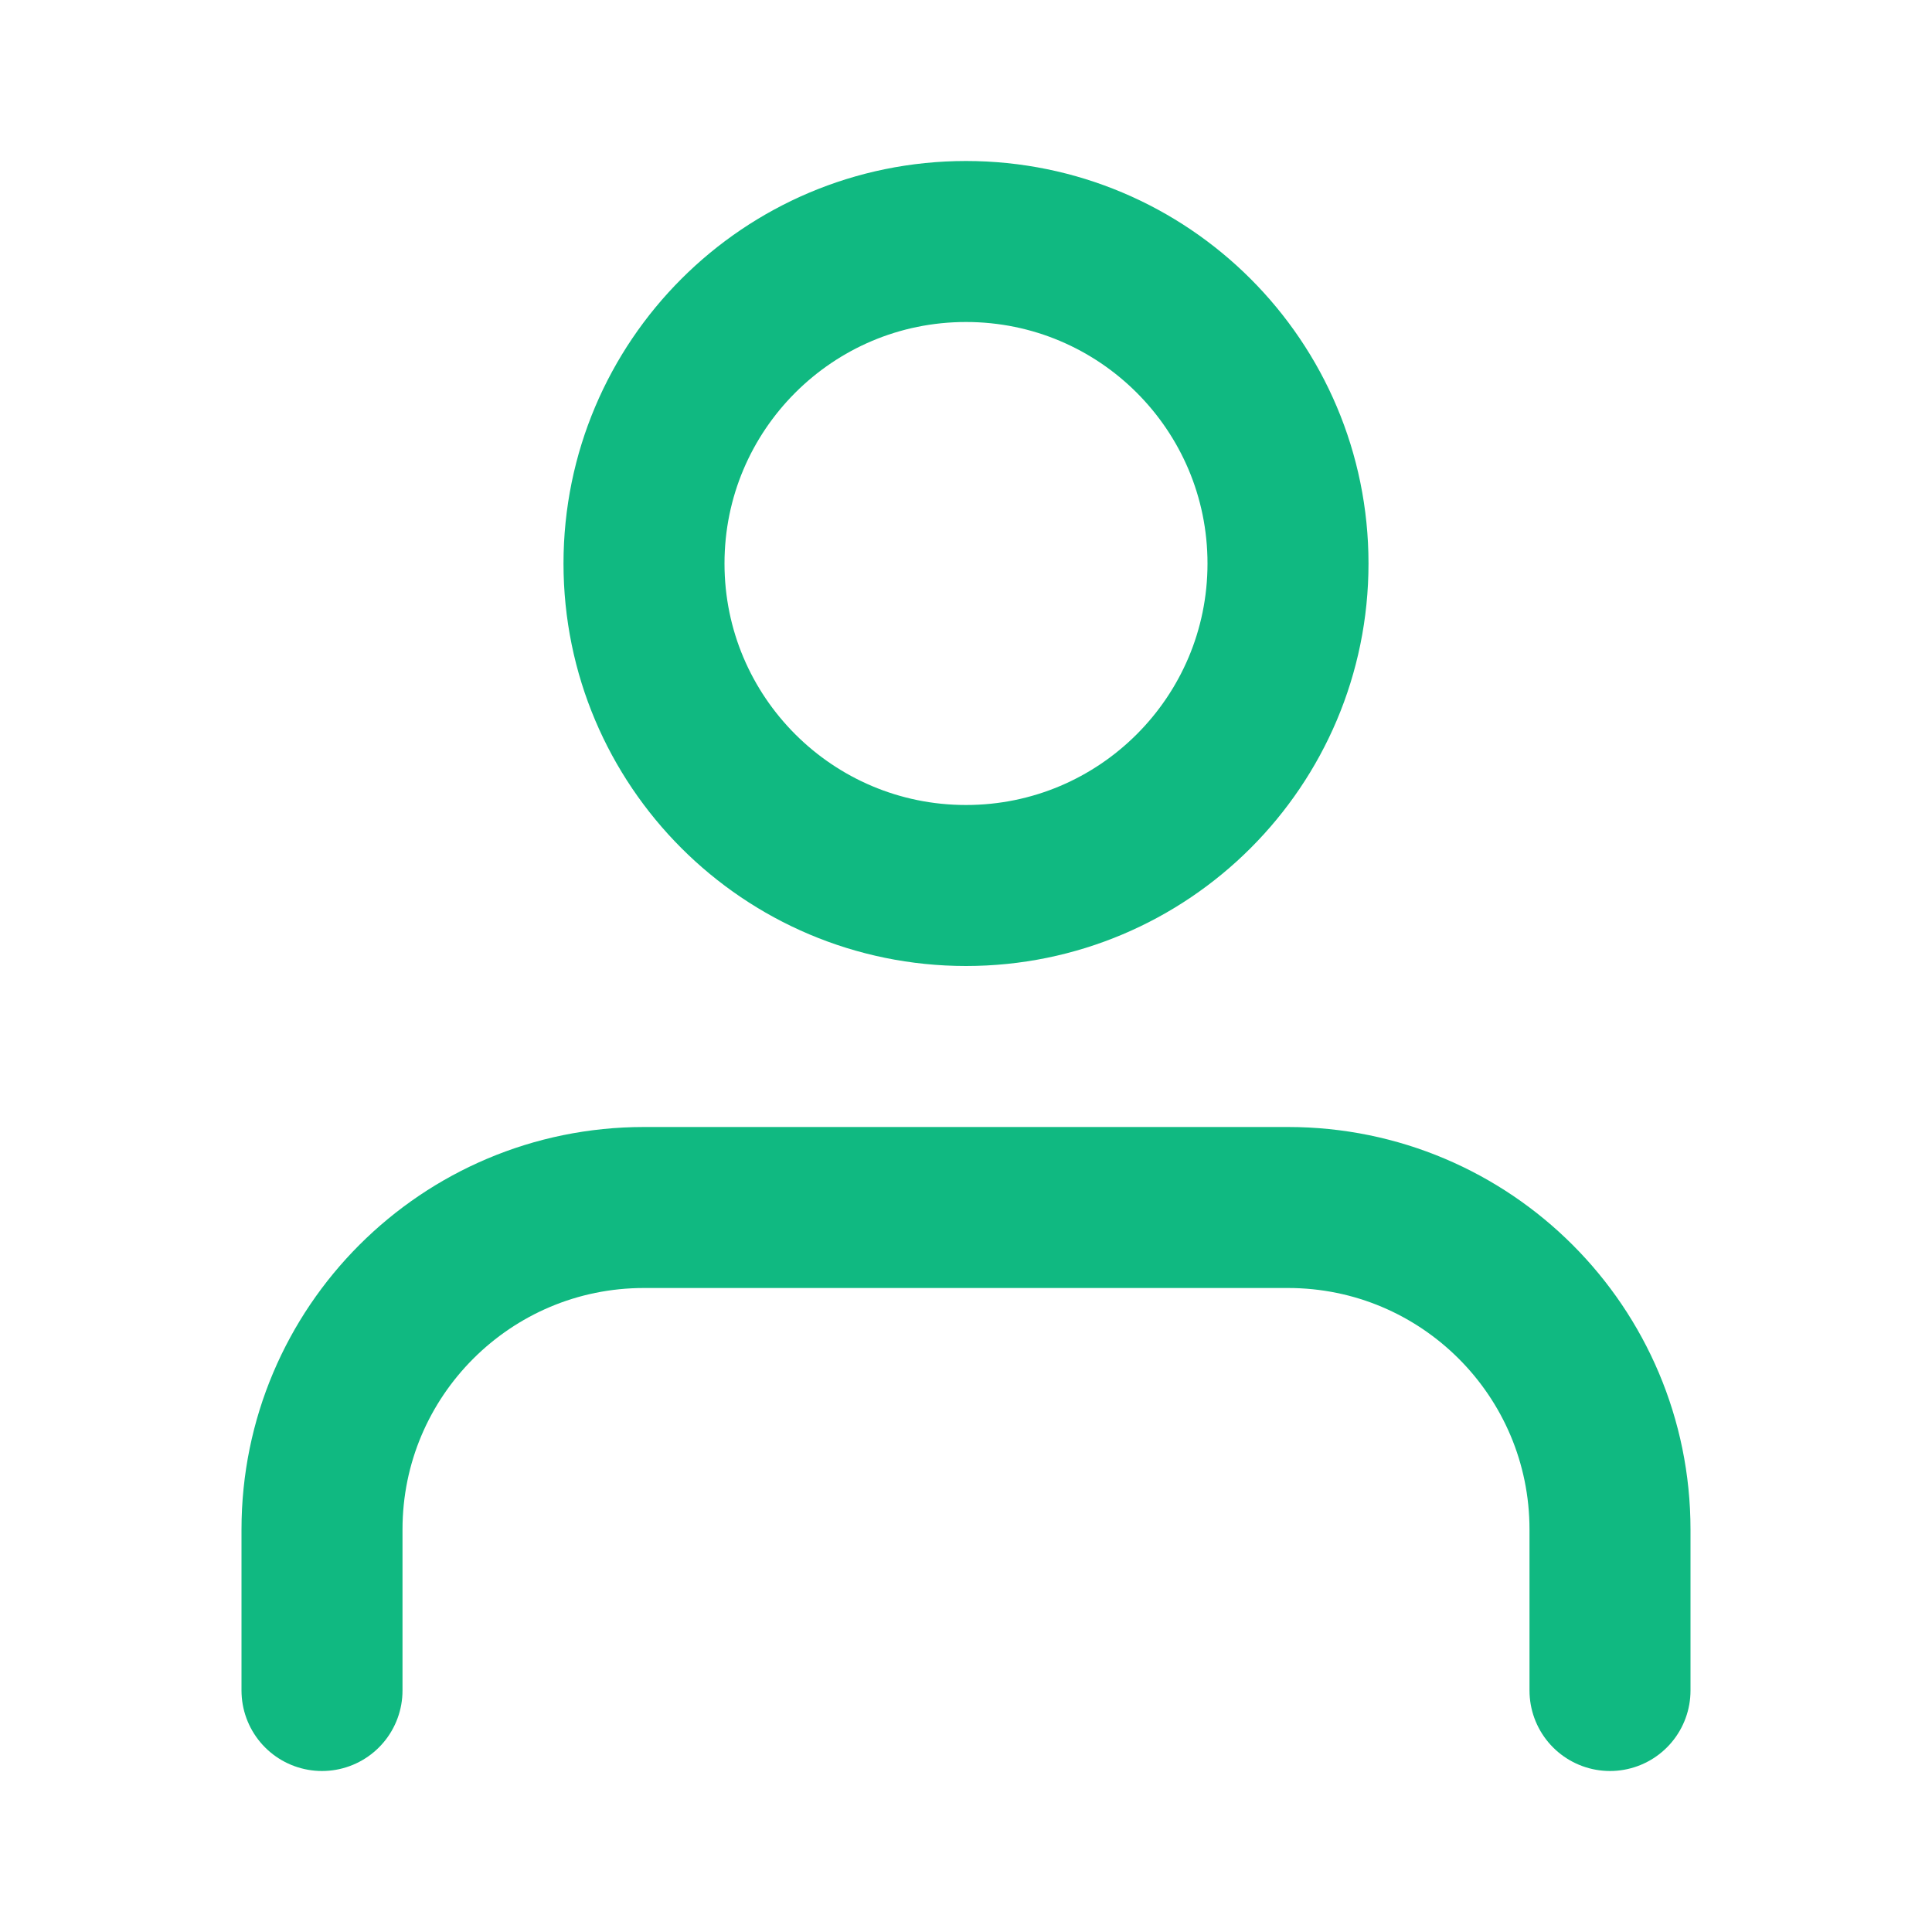
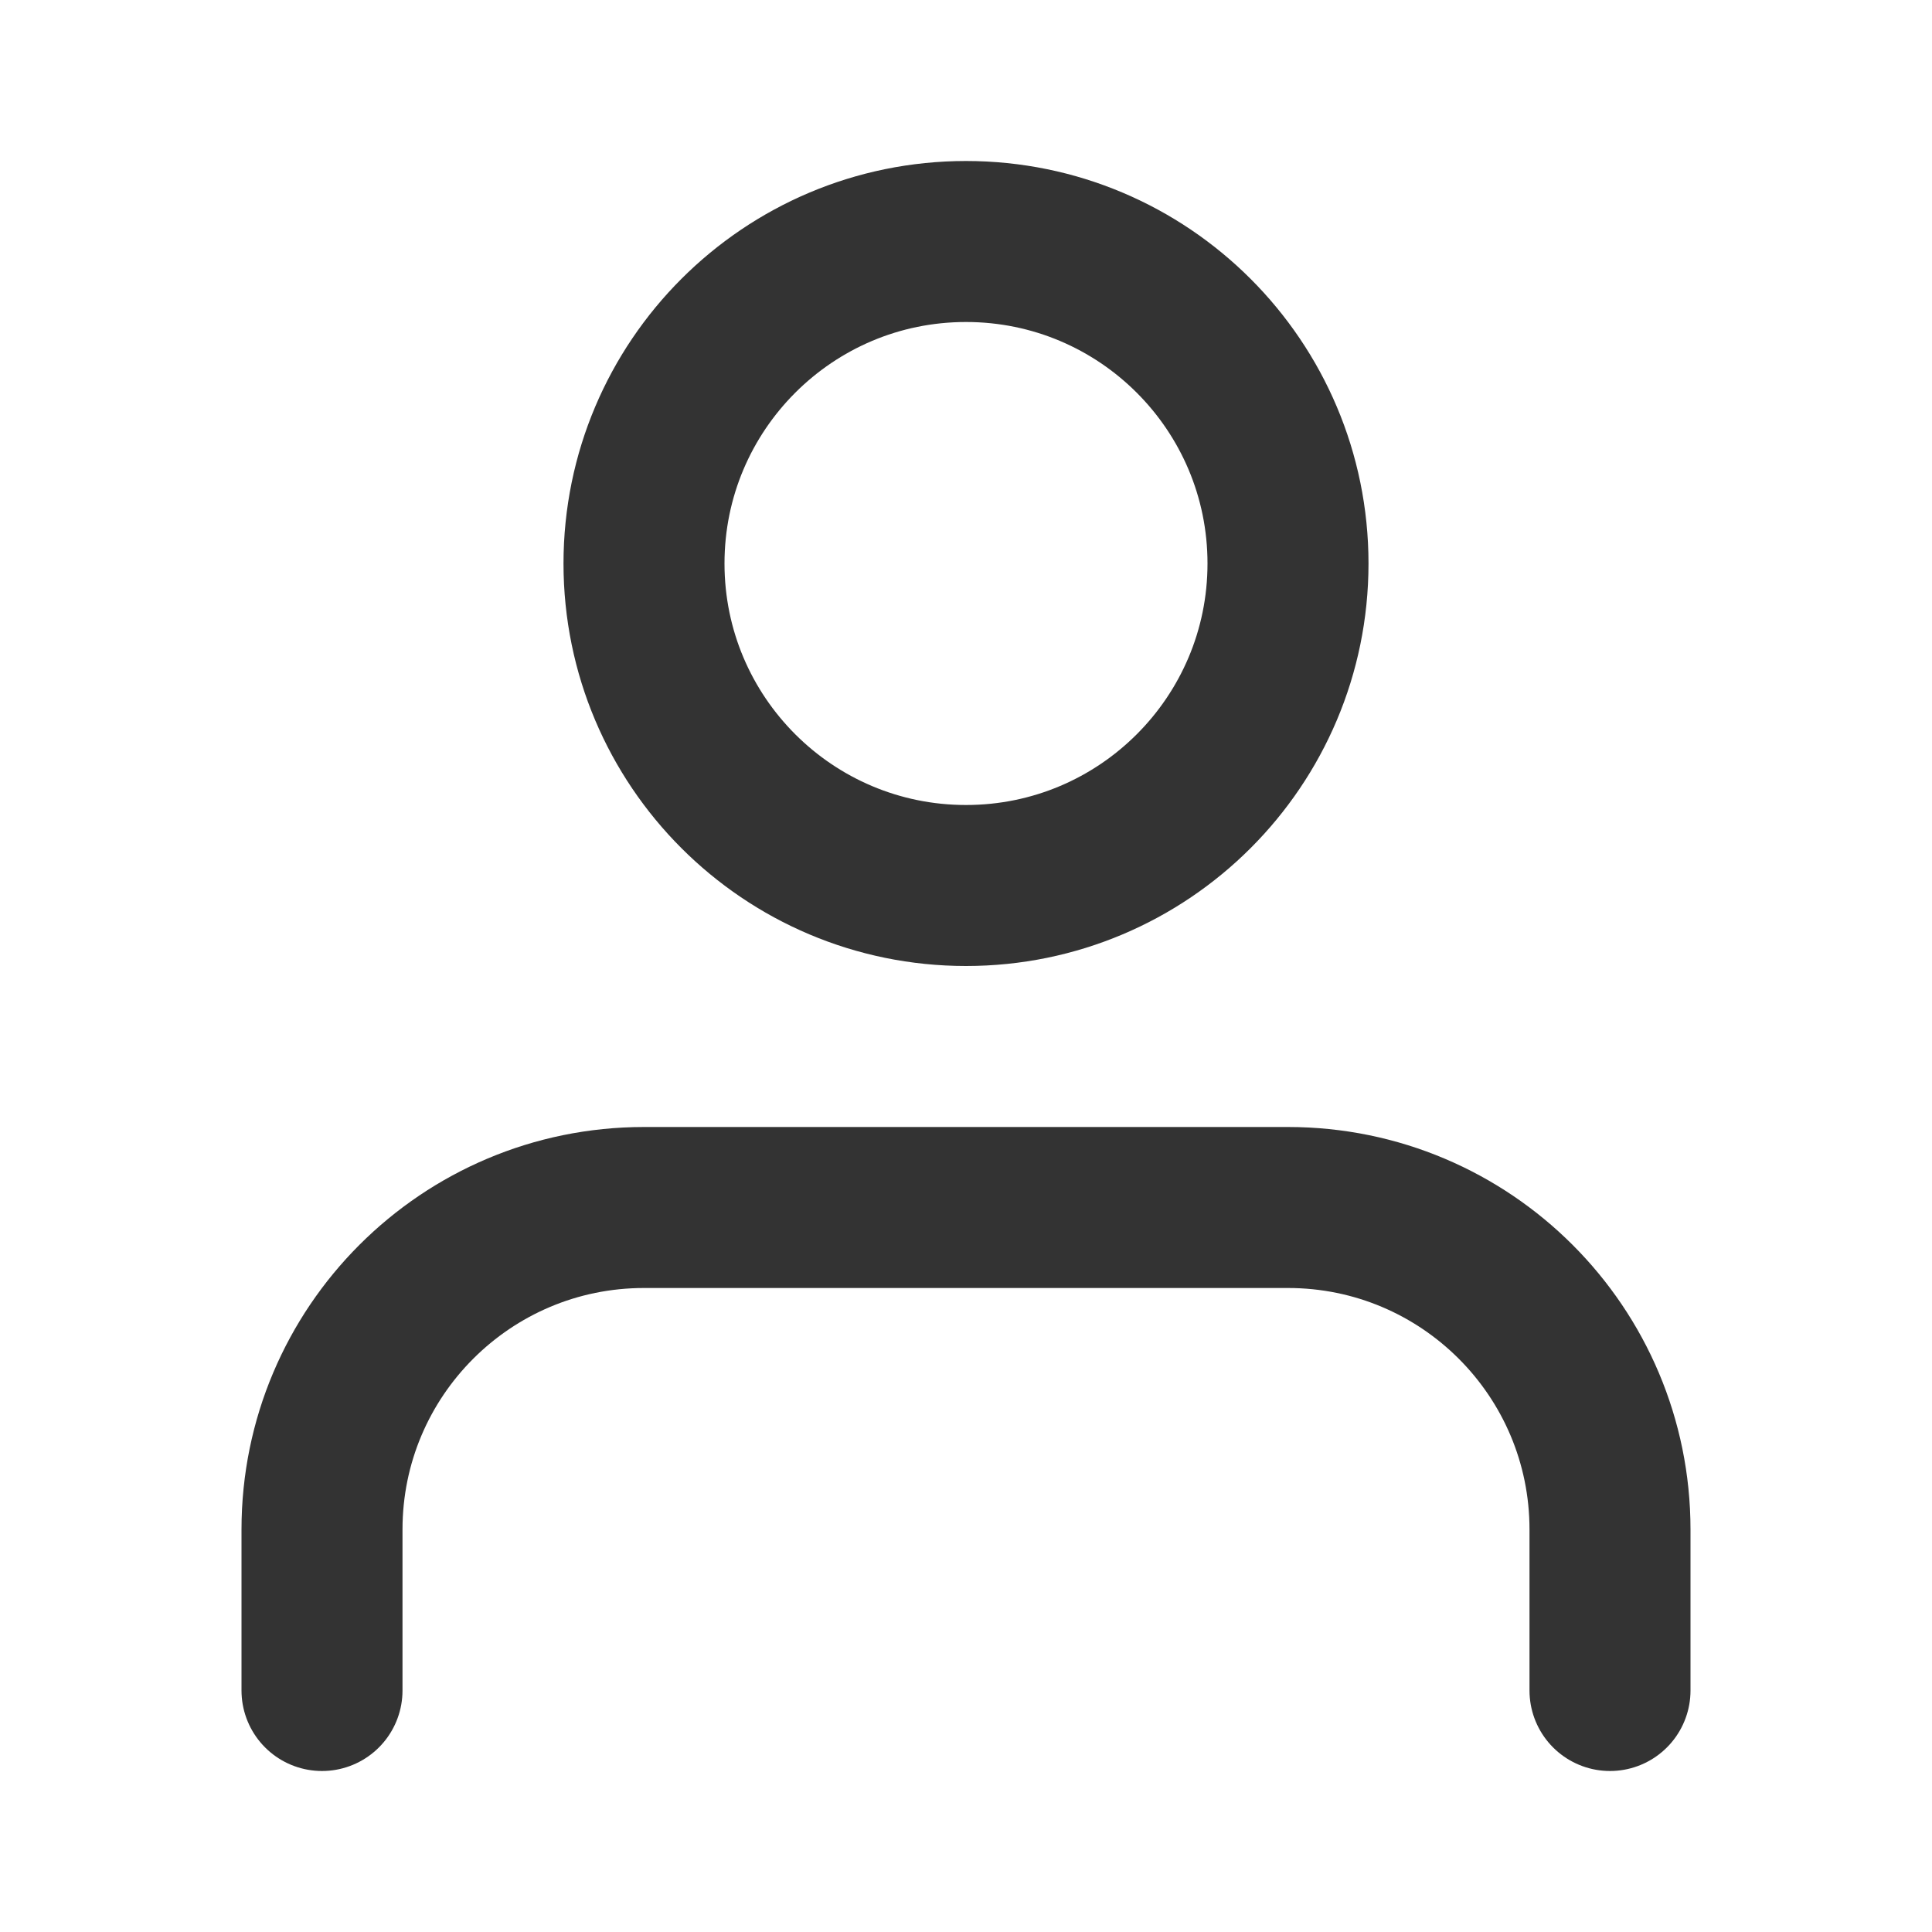
<svg xmlns="http://www.w3.org/2000/svg" viewBox="0 0 24 24" fill="none" stroke="currentColor" stroke-width="2" stroke-linecap="round" stroke-linejoin="round" class="feather feather-user">
  <path d="M20 21v-2a4 4 0 0 0-4-4H8a4 4 0 0 0-4 4v2" />
  <circle cx="12" cy="7" r="4" />
  <style>
-     path, circle { stroke: #10b981; }
+     path, circle { stroke: #333333; }
    @media (prefers-color-scheme: dark) {
-       path, circle { stroke: #10b981; }
+       path, circle { stroke: #333333; }
    }
  </style>
</svg>
